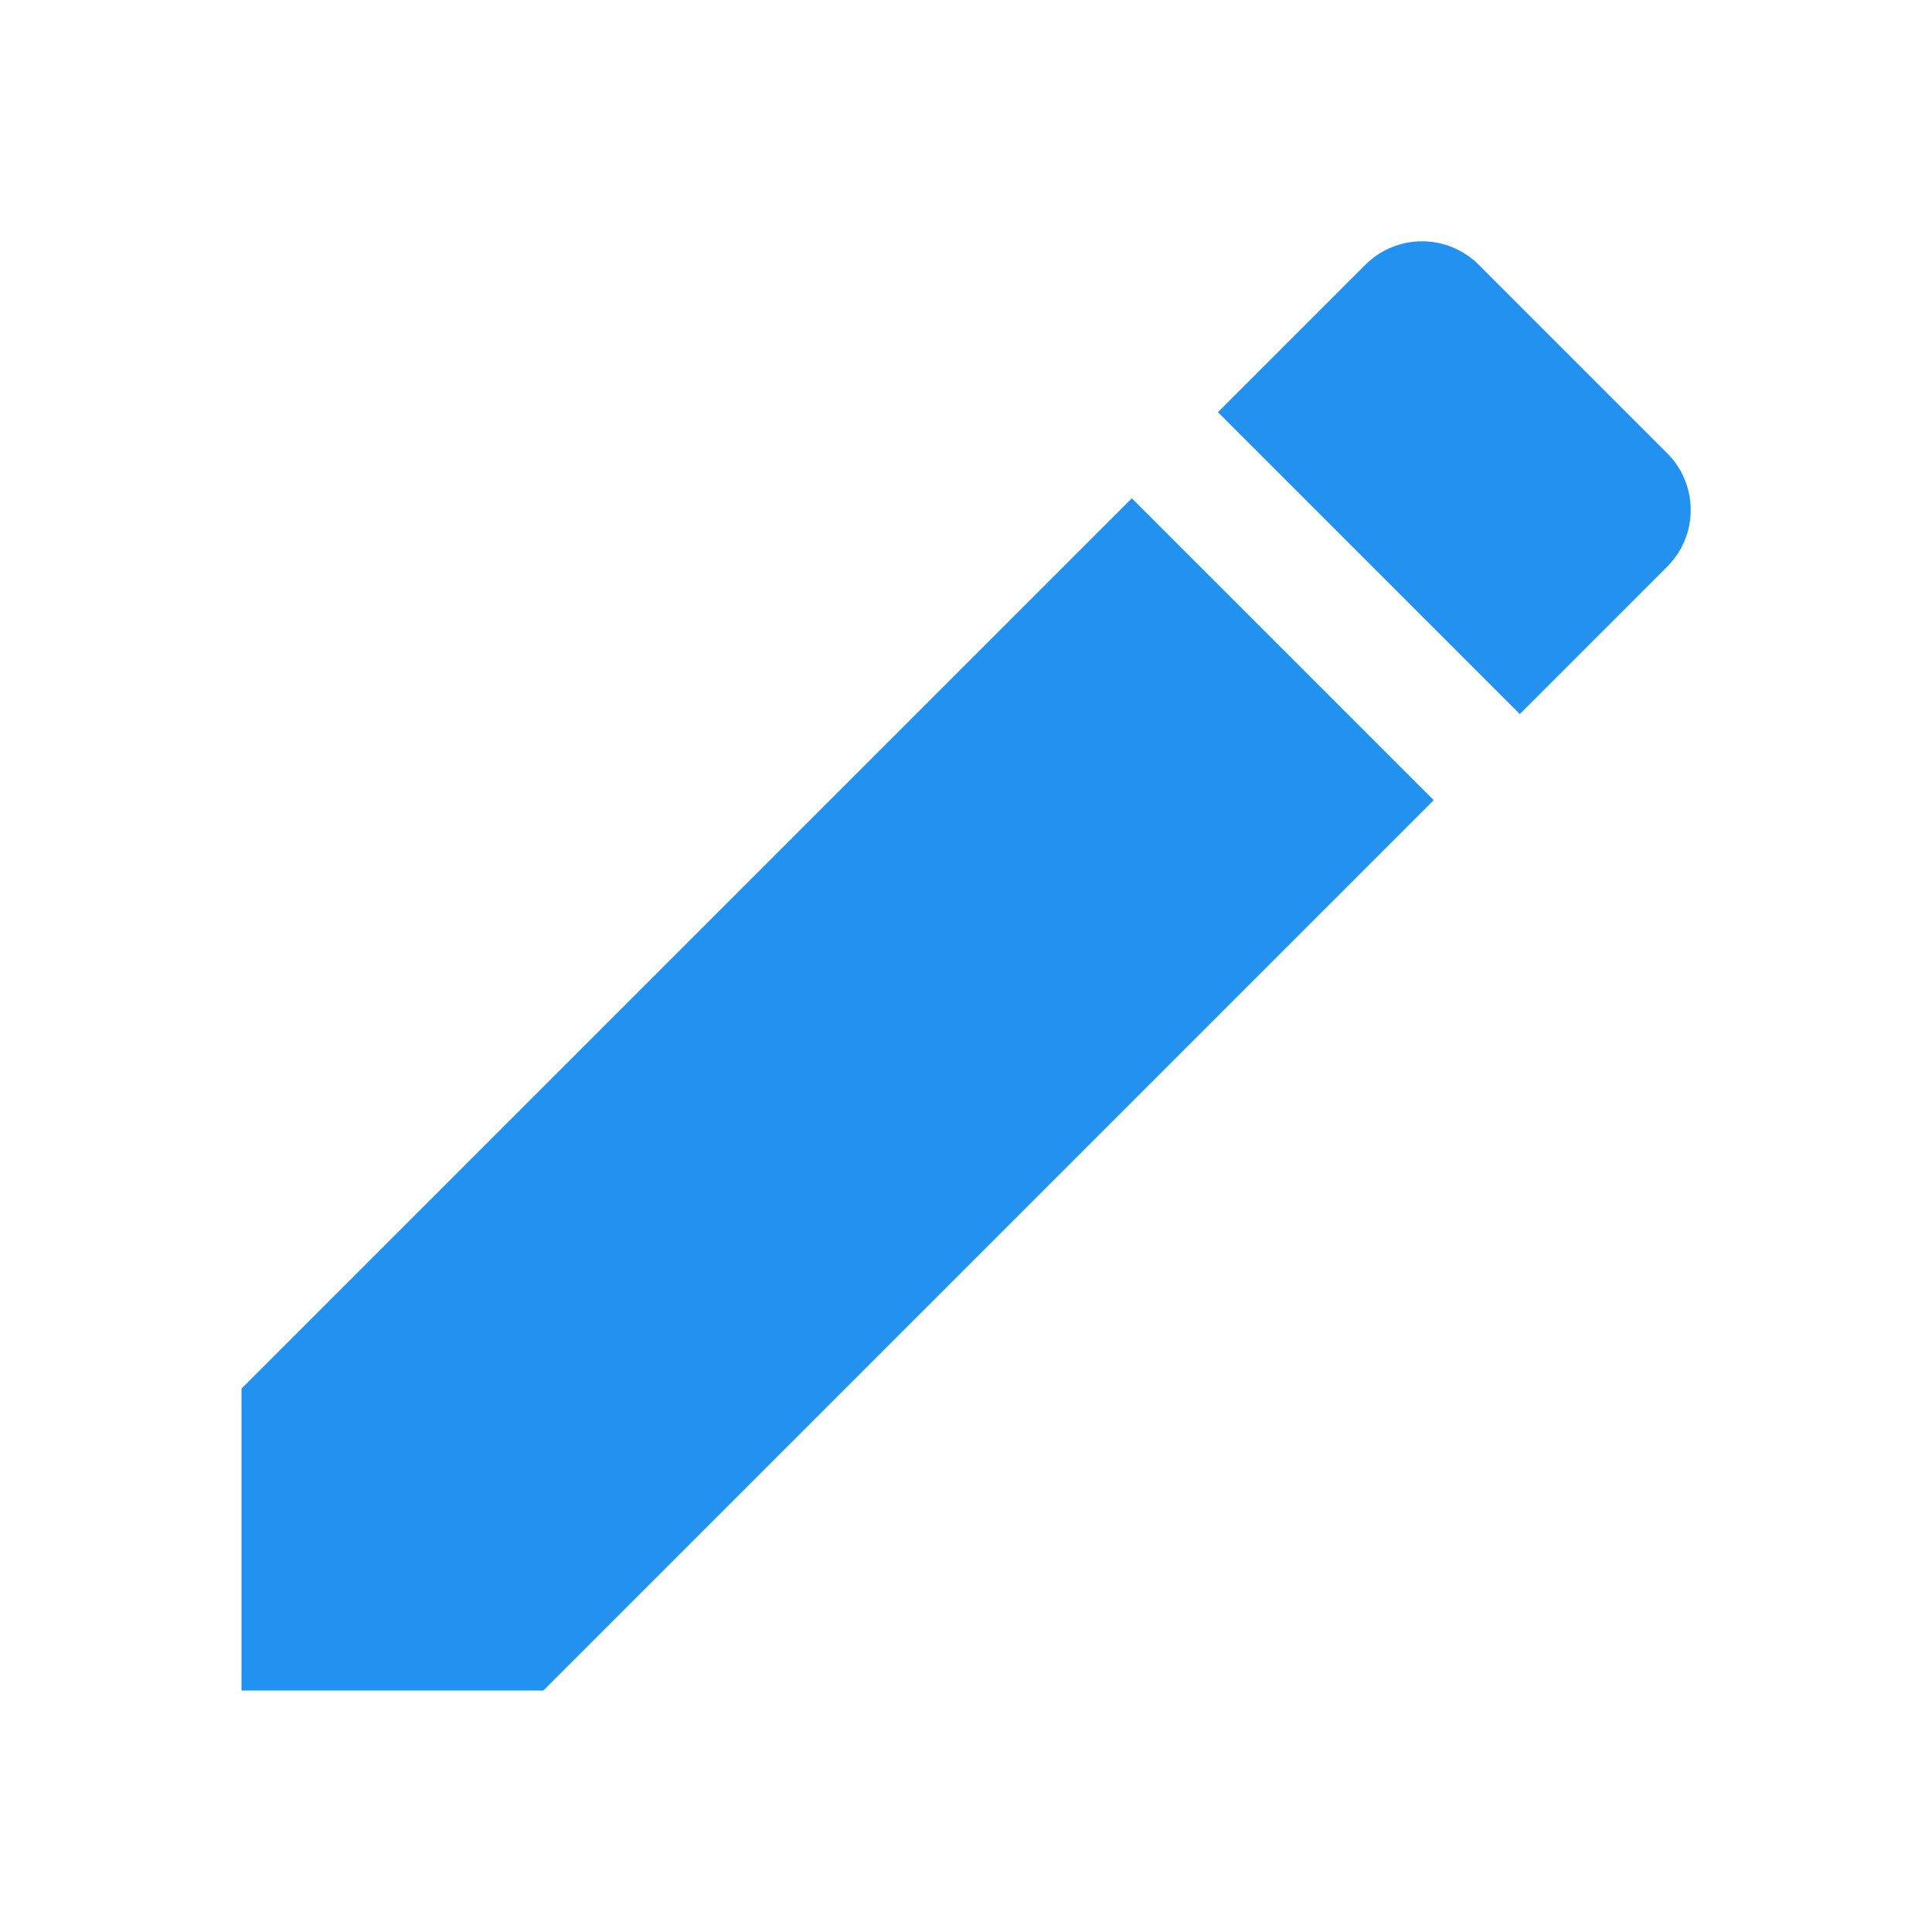
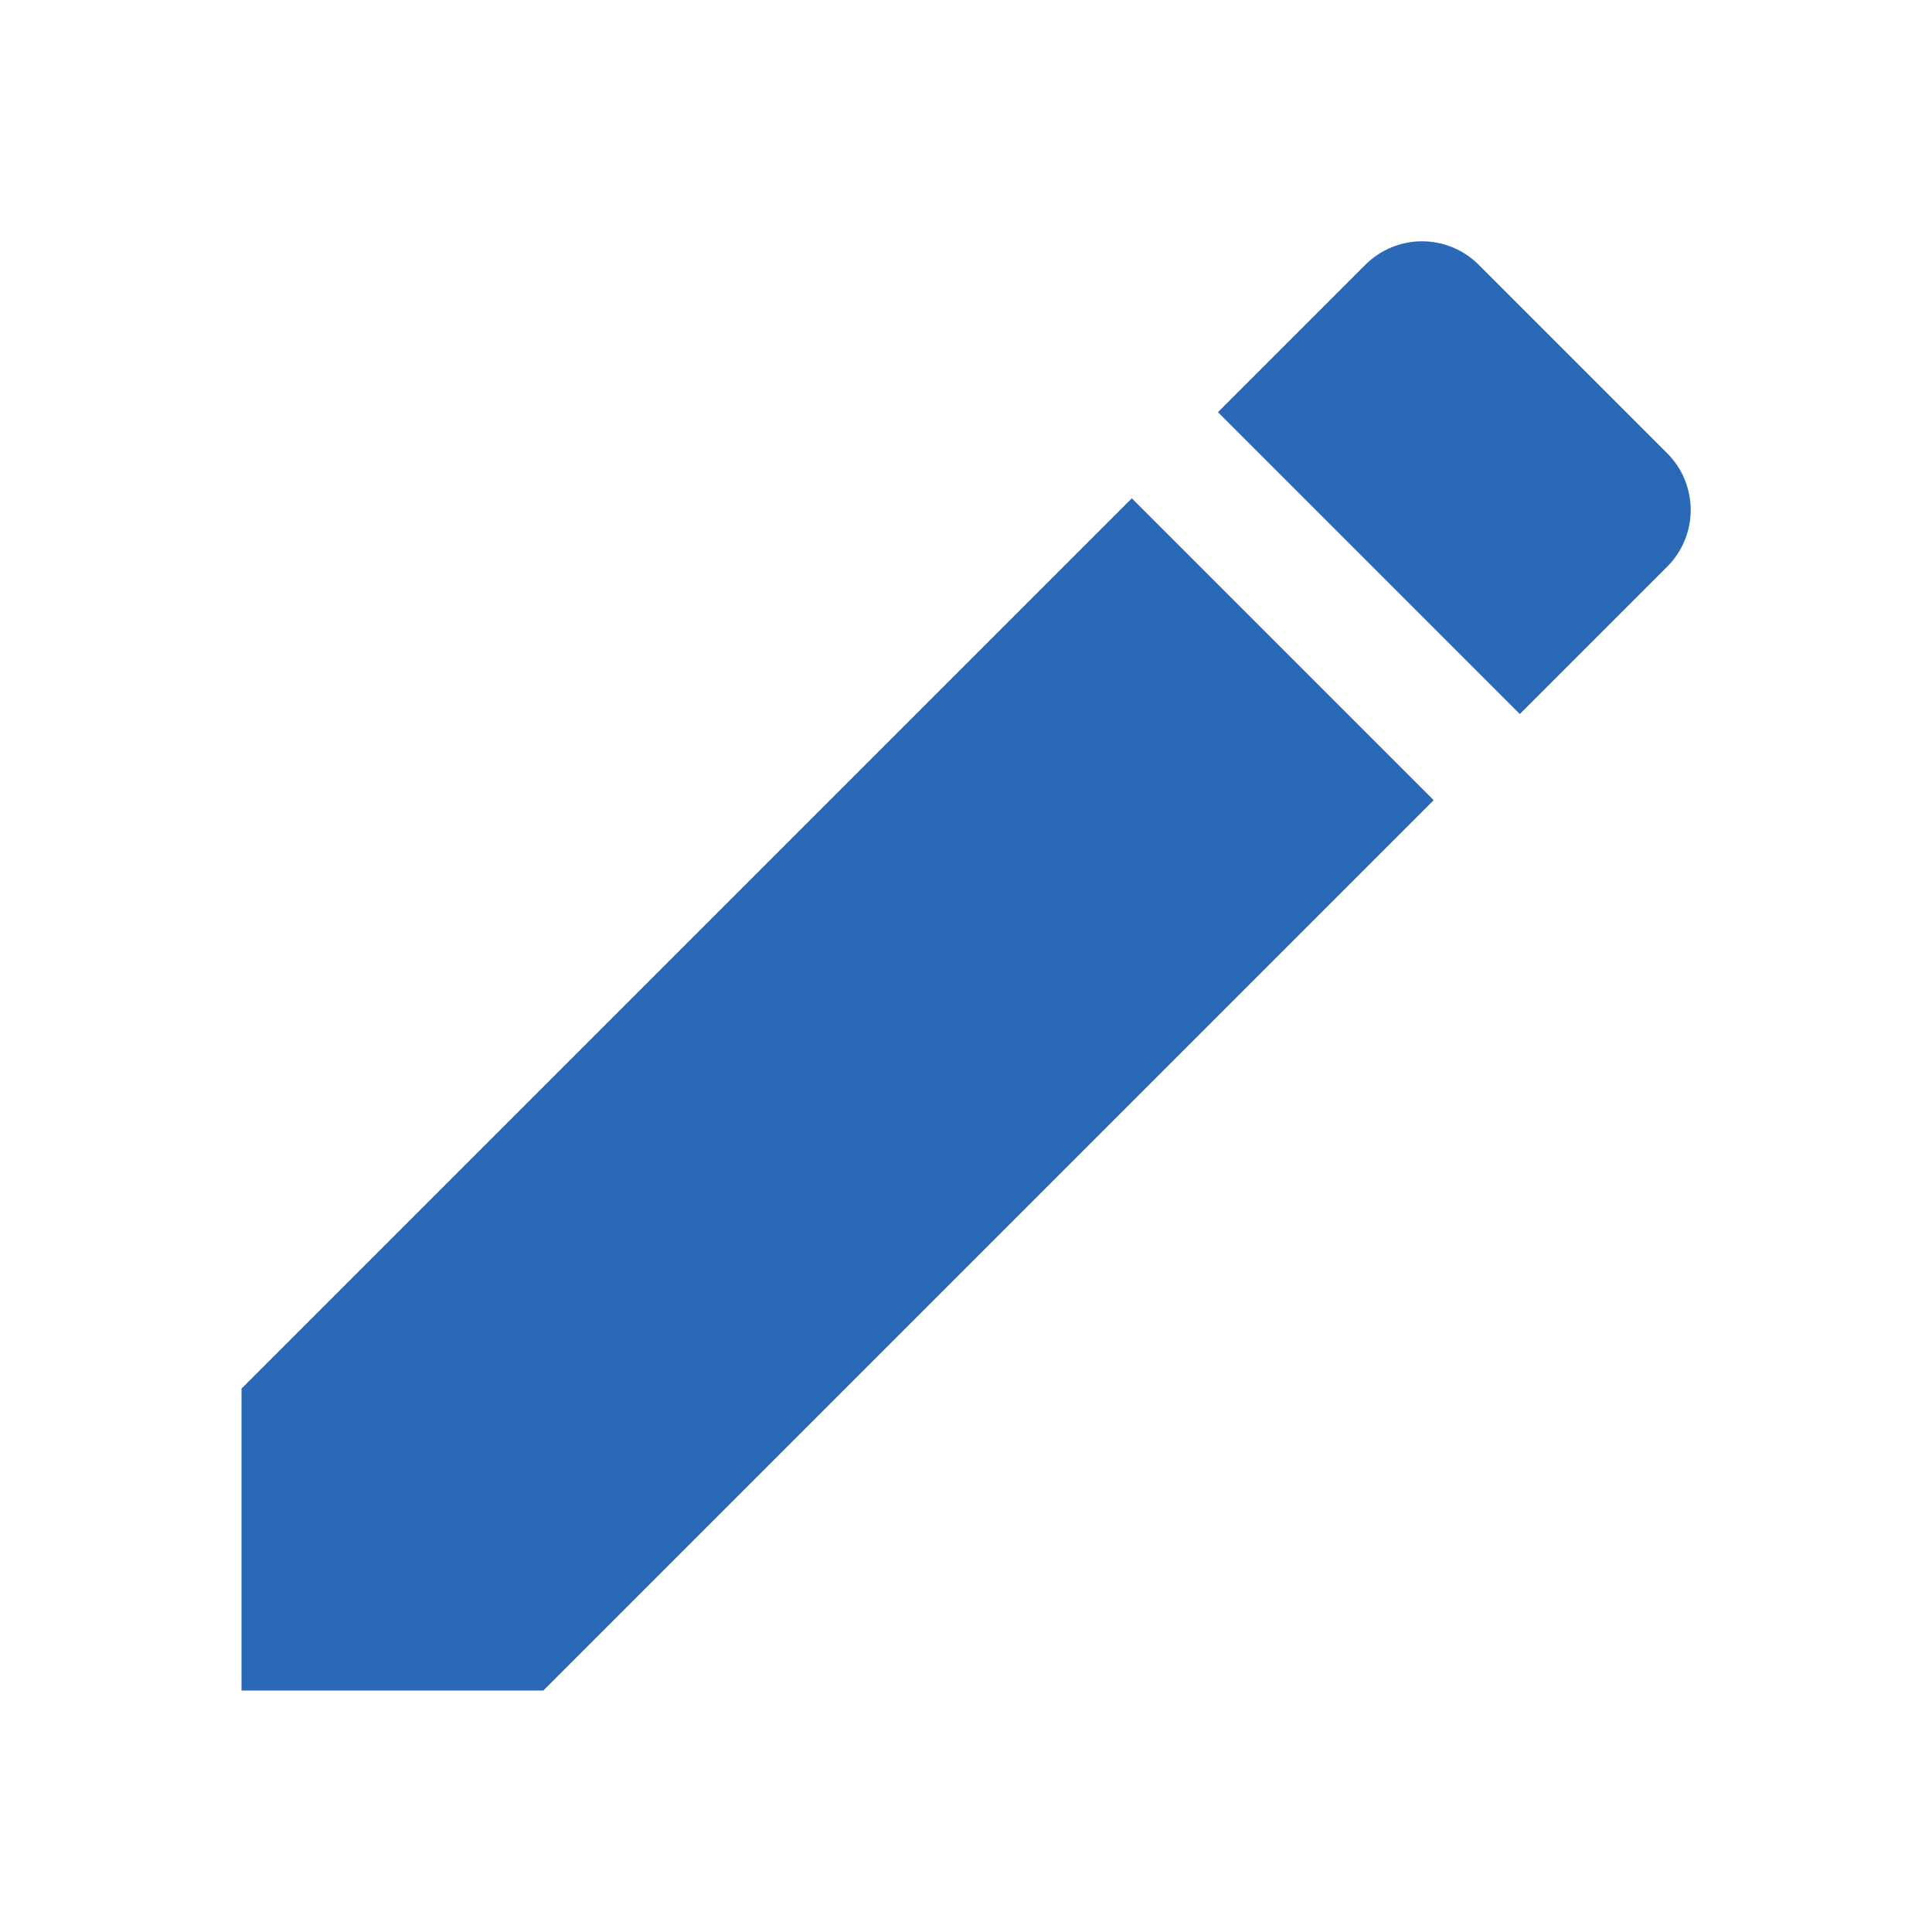
<svg xmlns="http://www.w3.org/2000/svg" height="24" viewBox="0 0 24 24" width="24">
-   <path d="M3 17.25V21h3.75L17.81 9.94l-3.75-3.75L3 17.25zM20.71 7.04c.39-.39.39-1.02 0-1.41l-2.34-2.34c-.39-.39-1.02-.39-1.41 0l-1.83 1.83 3.75 3.75 1.83-1.83z" fill="#2291f0" />
+   <path d="M3 17.25V21h3.75L17.81 9.94l-3.75-3.75L3 17.25zM20.71 7.04c.39-.39.39-1.02 0-1.41l-2.34-2.34c-.39-.39-1.02-.39-1.41 0l-1.83 1.83 3.75 3.75 1.83-1.83z" fill="#2A69B8" />
  <path d="M0 0h24v24H0z" fill="none" />
</svg>
